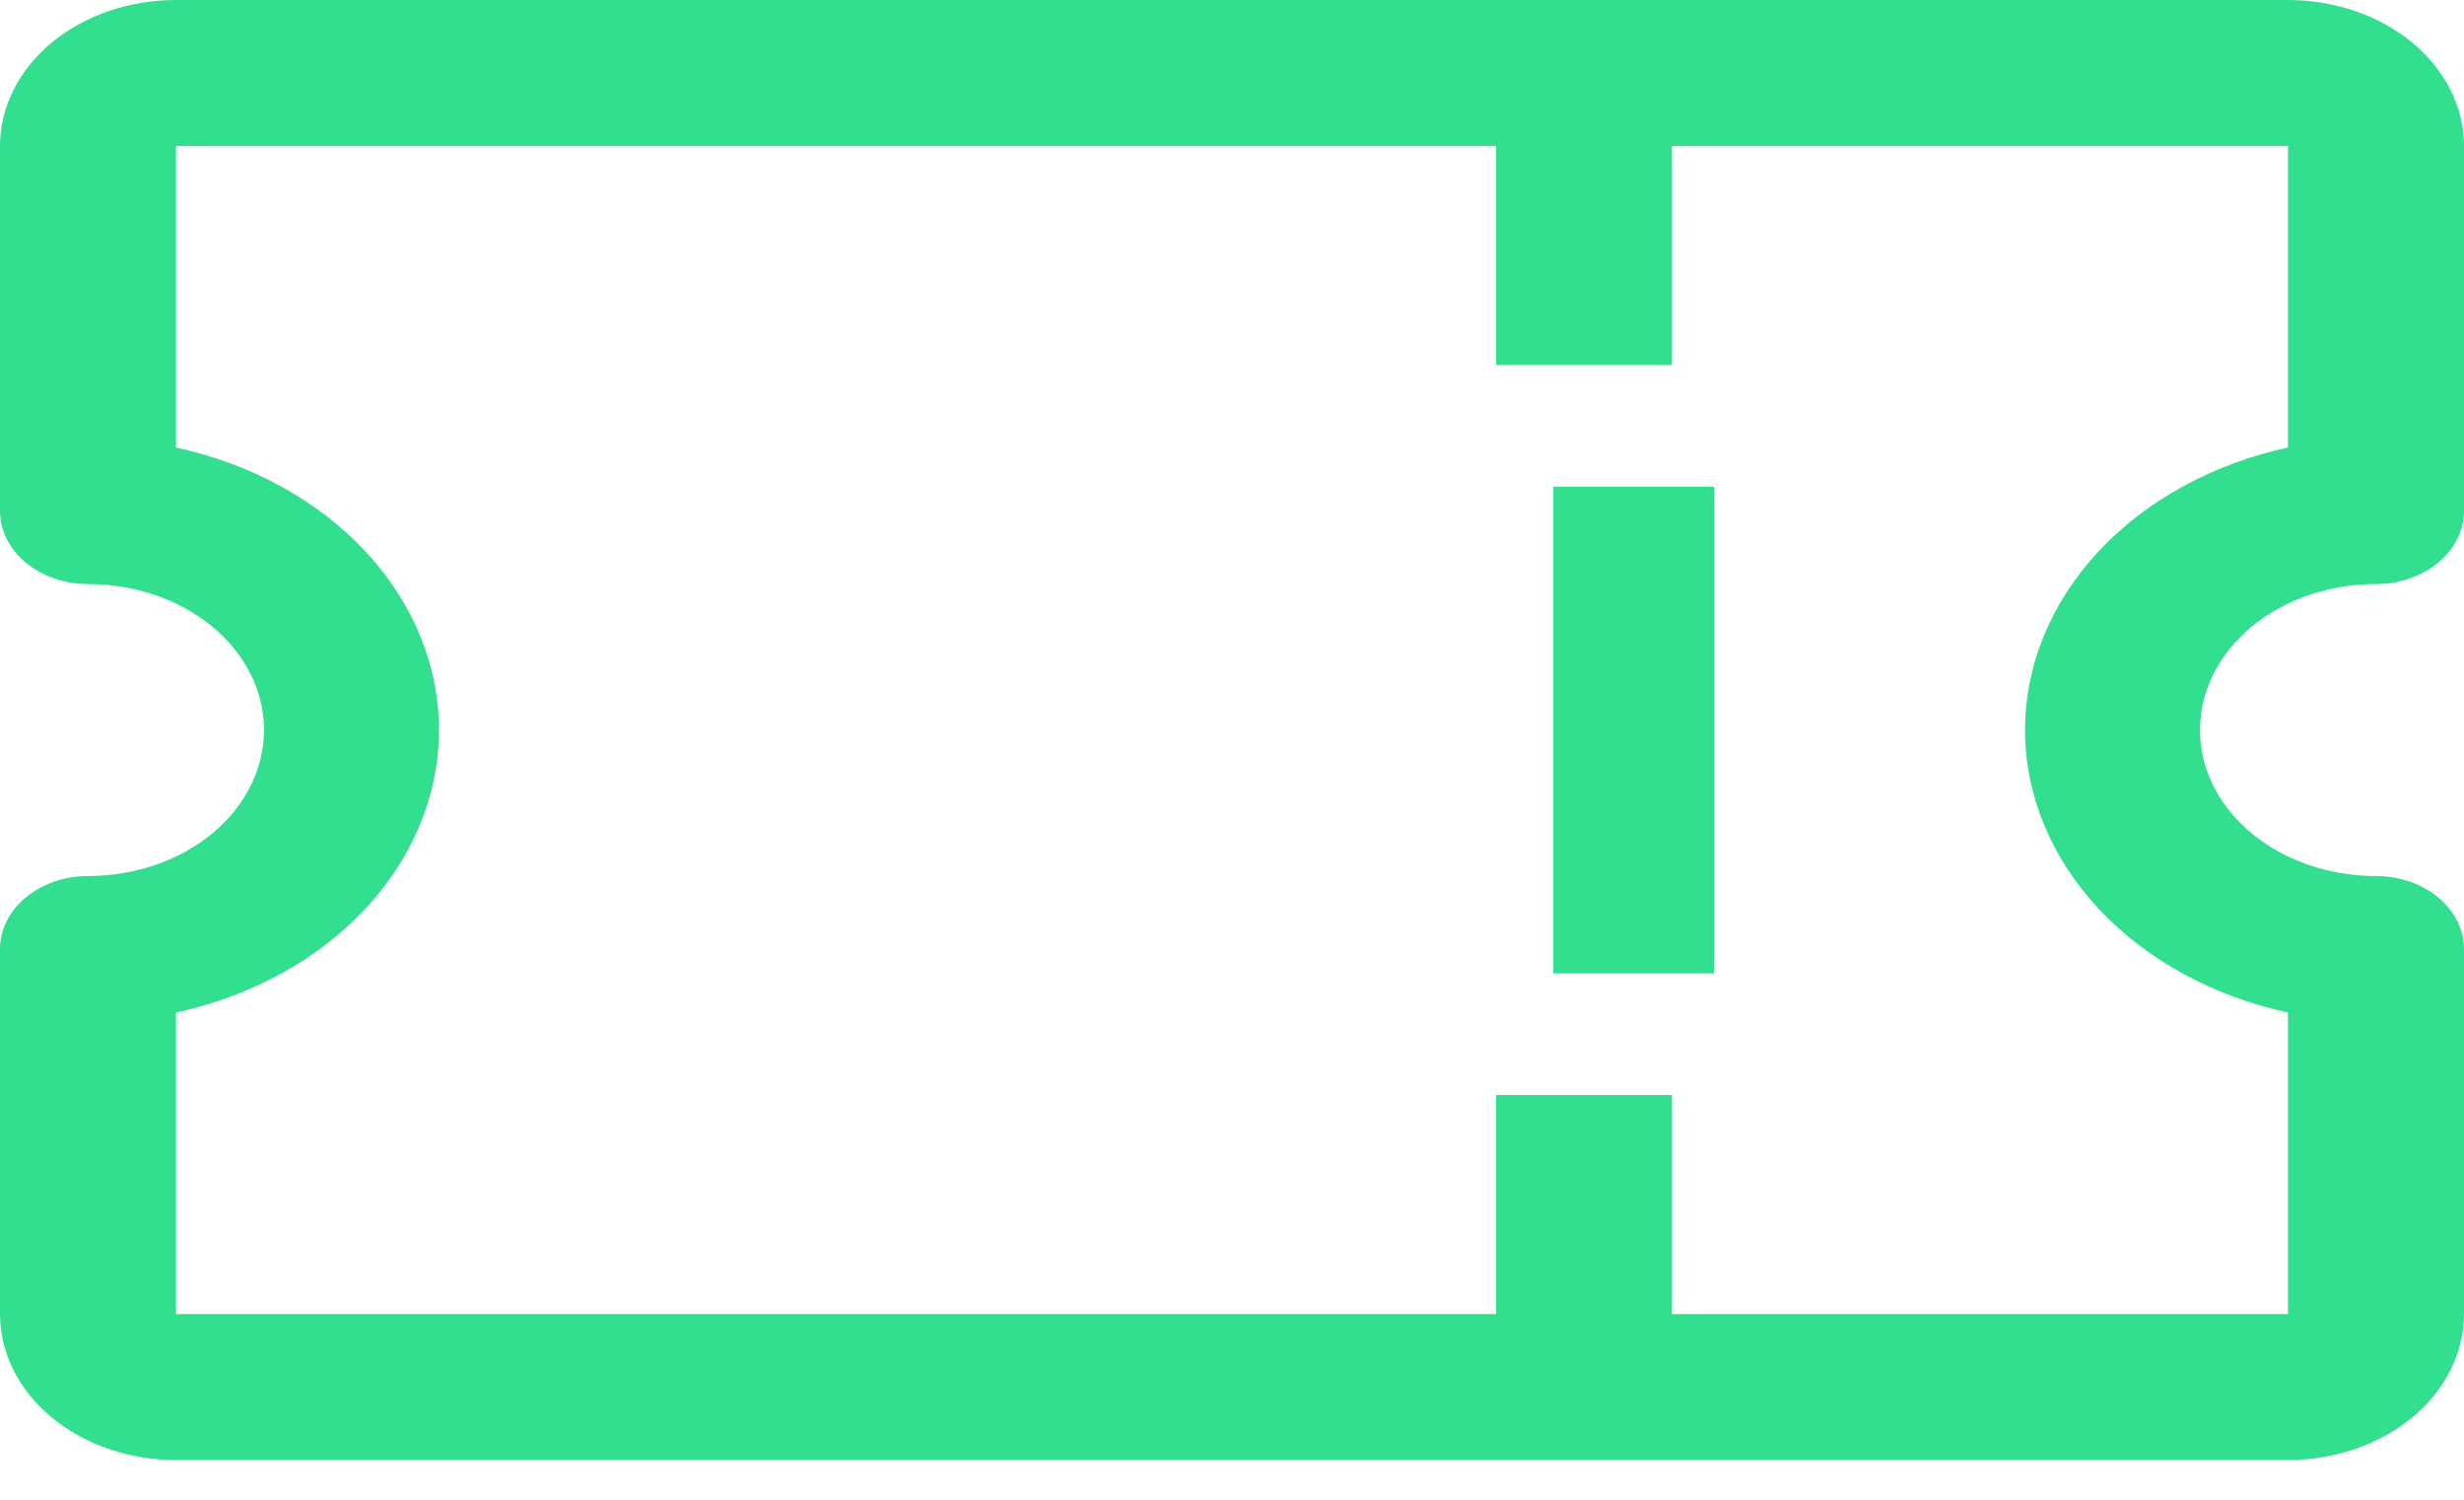
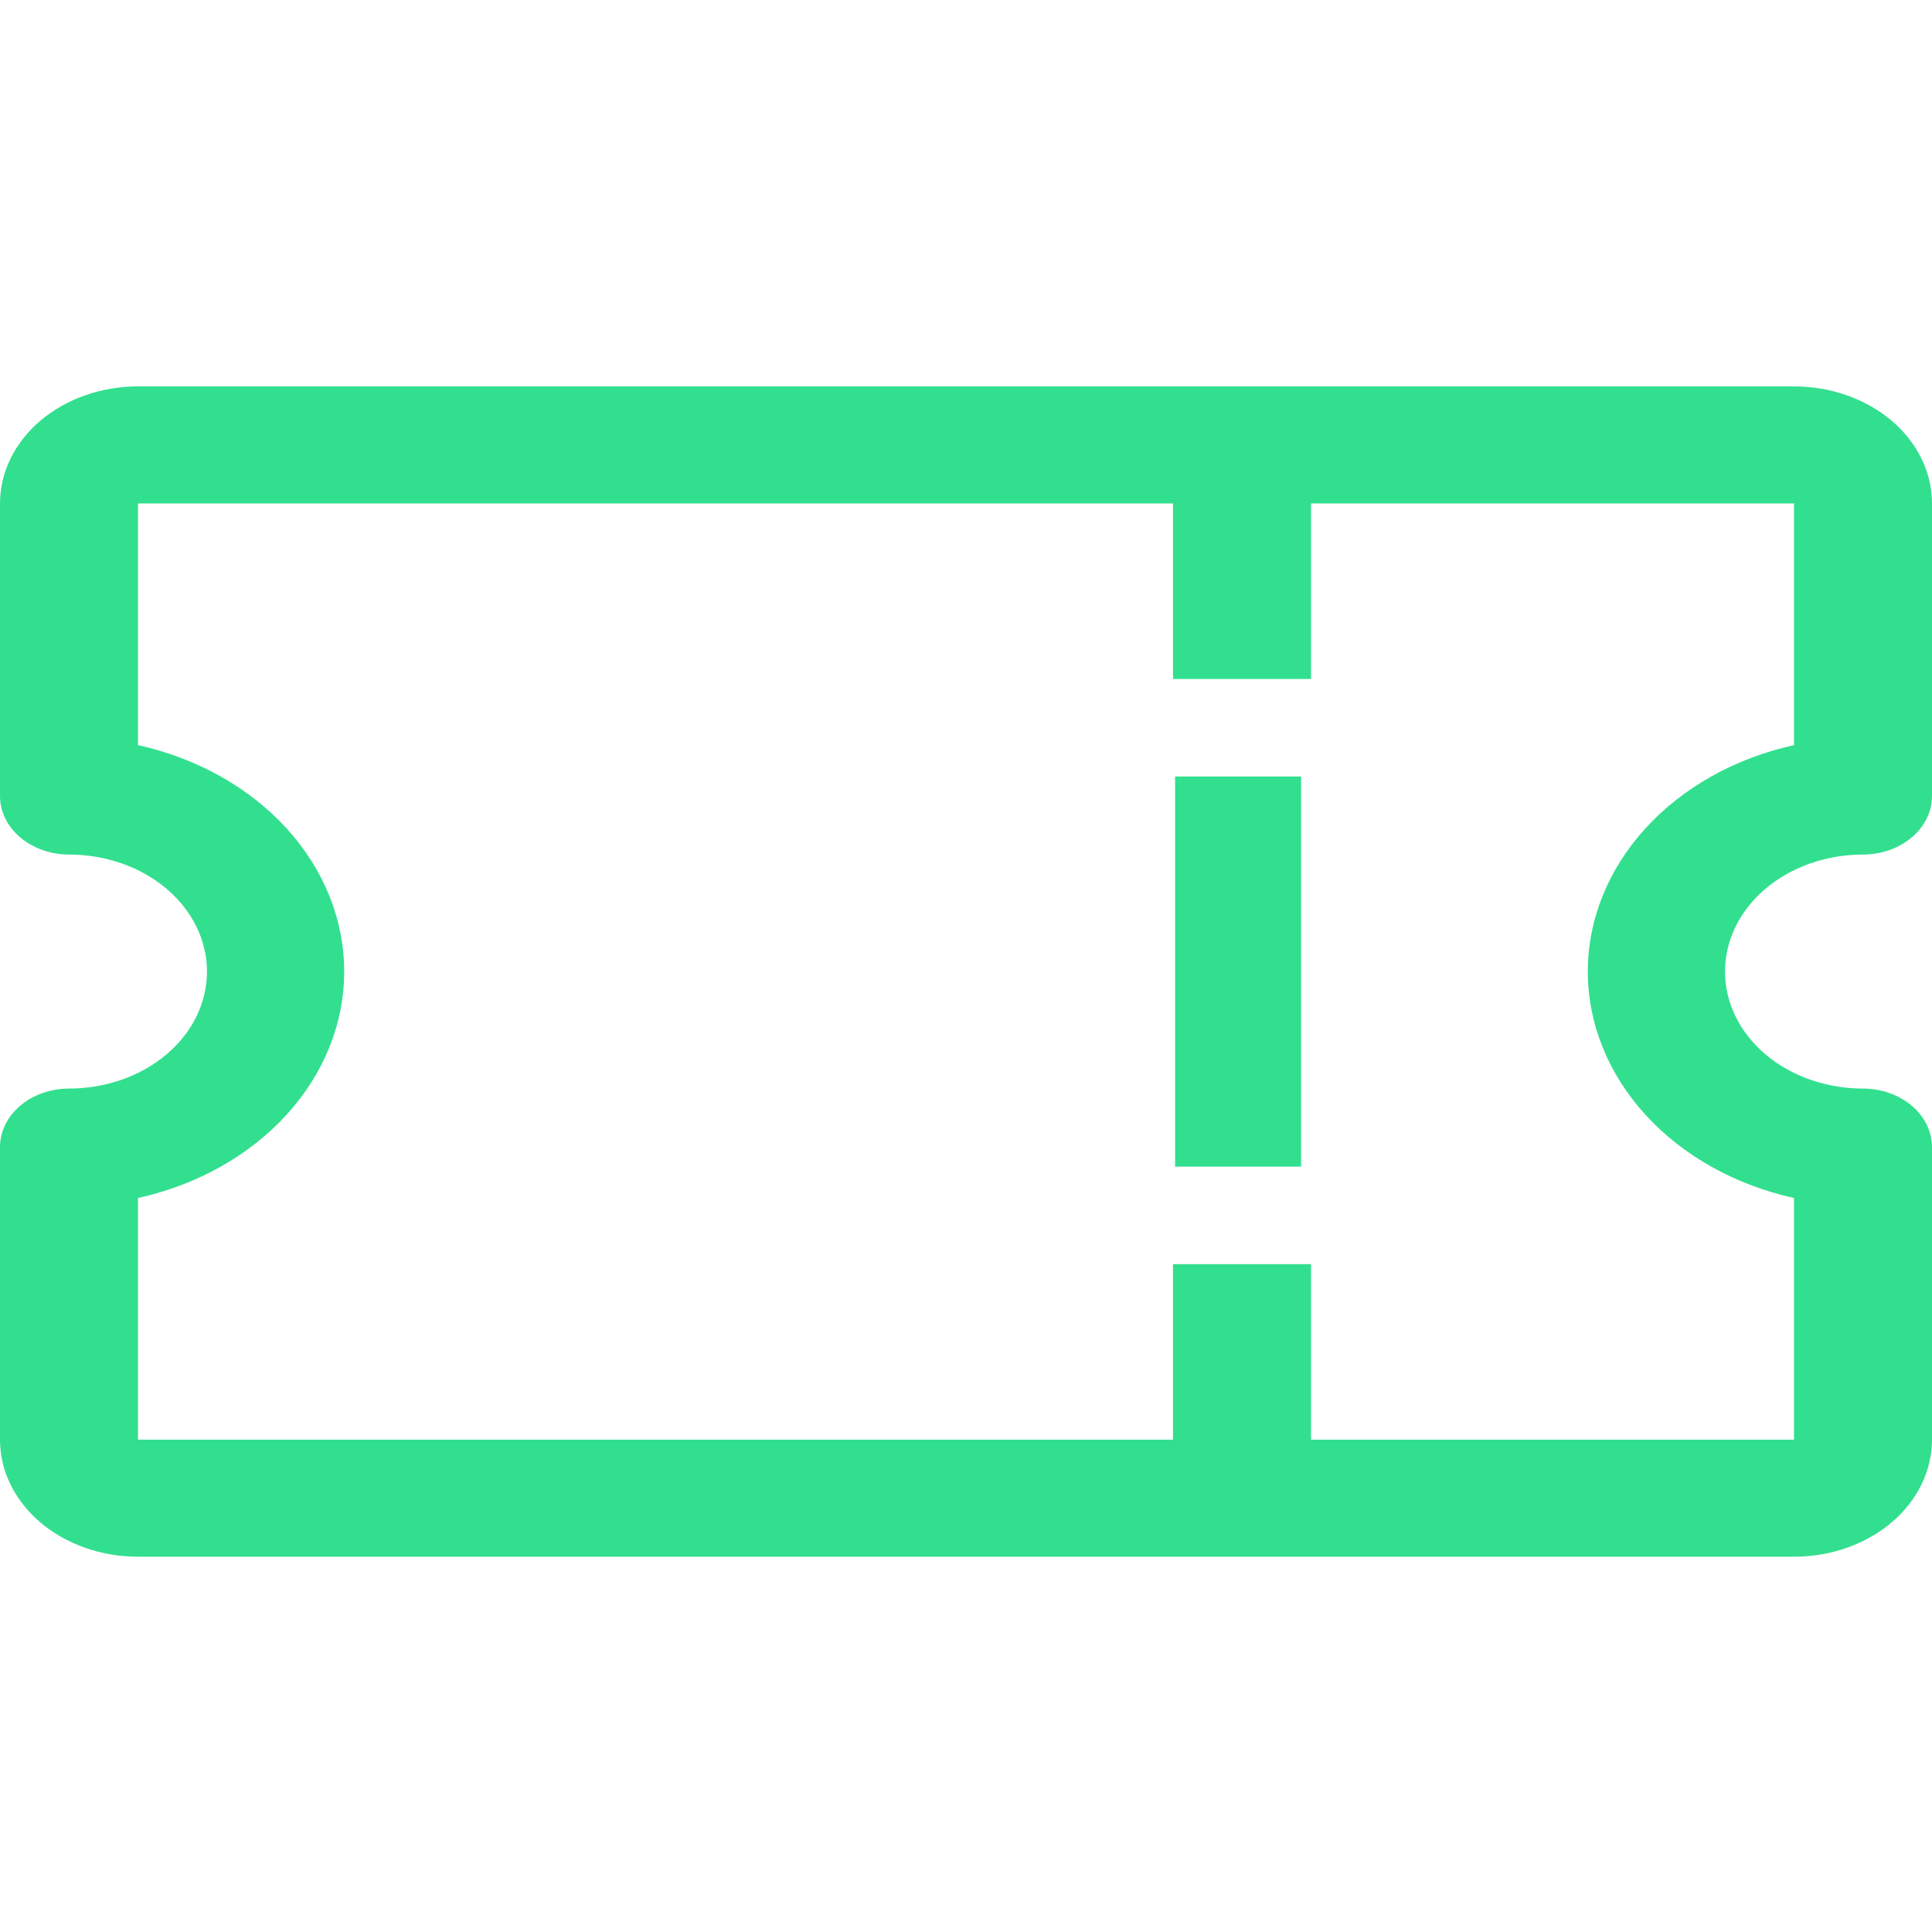
- <svg xmlns="http://www.w3.org/2000/svg" width="46" height="28" viewBox="0 0 46 28" fill="none">
-   <path d="M44.357 10.904C44.793 10.904 45.211 10.76 45.519 10.504C45.827 10.249 46 9.902 46 9.541V2.726C46 2.003 45.654 1.31 45.038 0.798C44.421 0.287 43.586 0 42.714 0H3.286C2.414 0 1.579 0.287 0.962 0.798C0.346 1.31 0 2.003 0 2.726V9.541C0 9.902 0.173 10.249 0.481 10.504C0.789 10.76 1.207 10.904 1.643 10.904C2.514 10.904 3.35 11.191 3.966 11.702C4.582 12.213 4.929 12.907 4.929 13.63C4.929 14.352 4.582 15.046 3.966 15.557C3.35 16.068 2.514 16.355 1.643 16.355C1.207 16.355 0.789 16.499 0.481 16.755C0.173 17.01 0 17.357 0 17.718V24.533C0 25.256 0.346 25.95 0.962 26.461C1.579 26.972 2.414 27.259 3.286 27.259H42.714C43.586 27.259 44.421 26.972 45.038 26.461C45.654 25.95 46 25.256 46 24.533V17.718C46 17.357 45.827 17.01 45.519 16.755C45.211 16.499 44.793 16.355 44.357 16.355C43.486 16.355 42.65 16.068 42.034 15.557C41.418 15.046 41.071 14.352 41.071 13.63C41.071 12.907 41.418 12.213 42.034 11.702C42.65 11.191 43.486 10.904 44.357 10.904ZM42.714 18.904V24.533H31.214V20.444H27.929V24.533H3.286V18.904C4.692 18.599 5.937 17.916 6.825 16.962C7.714 16.007 8.195 14.835 8.195 13.63C8.195 12.424 7.714 11.252 6.825 10.297C5.937 9.343 4.692 8.66 3.286 8.355V2.726H27.929V6.815H31.214V2.726H42.714V8.355C41.308 8.66 40.063 9.343 39.175 10.297C38.286 11.252 37.805 12.424 37.805 13.63C37.805 14.835 38.286 16.007 39.175 16.962C40.063 17.916 41.308 18.599 42.714 18.904Z" fill="#32DF8F" />
-   <path d="M29 9.086H32V18.173H29V9.086Z" fill="#32DF8F" />
+ <svg xmlns="http://www.w3.org/2000/svg" width="45" height="45" viewBox="0 0 45 45" fill="none">
+   <path d="M43.393 19.904C43.819 19.904 44.228 19.76 44.529 19.504C44.831 19.249 45 18.902 45 18.541V11.726C45 11.003 44.661 10.31 44.059 9.798C43.456 9.287 42.638 9 41.786 9H3.214C2.362 9 1.544 9.287 0.941 9.798C0.339 10.31 0 11.003 0 11.726V18.541C0 18.902 0.169 19.249 0.471 19.504C0.772 19.76 1.181 19.904 1.607 19.904C2.46 19.904 3.277 20.191 3.88 20.702C4.483 21.213 4.821 21.907 4.821 22.63C4.821 23.352 4.483 24.046 3.88 24.557C3.277 25.068 2.46 25.355 1.607 25.355C1.181 25.355 0.772 25.499 0.471 25.755C0.169 26.01 0 26.357 0 26.718V33.533C0 34.256 0.339 34.95 0.941 35.461C1.544 35.972 2.362 36.259 3.214 36.259H41.786C42.638 36.259 43.456 35.972 44.059 35.461C44.661 34.95 45 34.256 45 33.533V26.718C45 26.357 44.831 26.01 44.529 25.755C44.228 25.499 43.819 25.355 43.393 25.355C42.54 25.355 41.723 25.068 41.12 24.557C40.517 24.046 40.179 23.352 40.179 22.63C40.179 21.907 40.517 21.213 41.12 20.702C41.723 20.191 42.54 19.904 43.393 19.904ZM41.786 27.904V33.533H30.536V29.444H27.321V33.533H3.214V27.904C4.59 27.599 5.808 26.916 6.677 25.962C7.546 25.007 8.017 23.835 8.017 22.63C8.017 21.424 7.546 20.252 6.677 19.297C5.808 18.343 4.59 17.66 3.214 17.355V11.726H27.321V15.815H30.536V11.726H41.786V17.355C40.41 17.66 39.192 18.343 38.323 19.297C37.454 20.252 36.983 21.424 36.983 22.63C36.983 23.835 37.454 25.007 38.323 25.962C39.192 26.916 40.41 27.599 41.786 27.904Z" fill="#32DF8F" />
+   <path d="M27.37 18.086H30.304V27.173H27.37V18.086Z" fill="#32DF8F" />
</svg>
